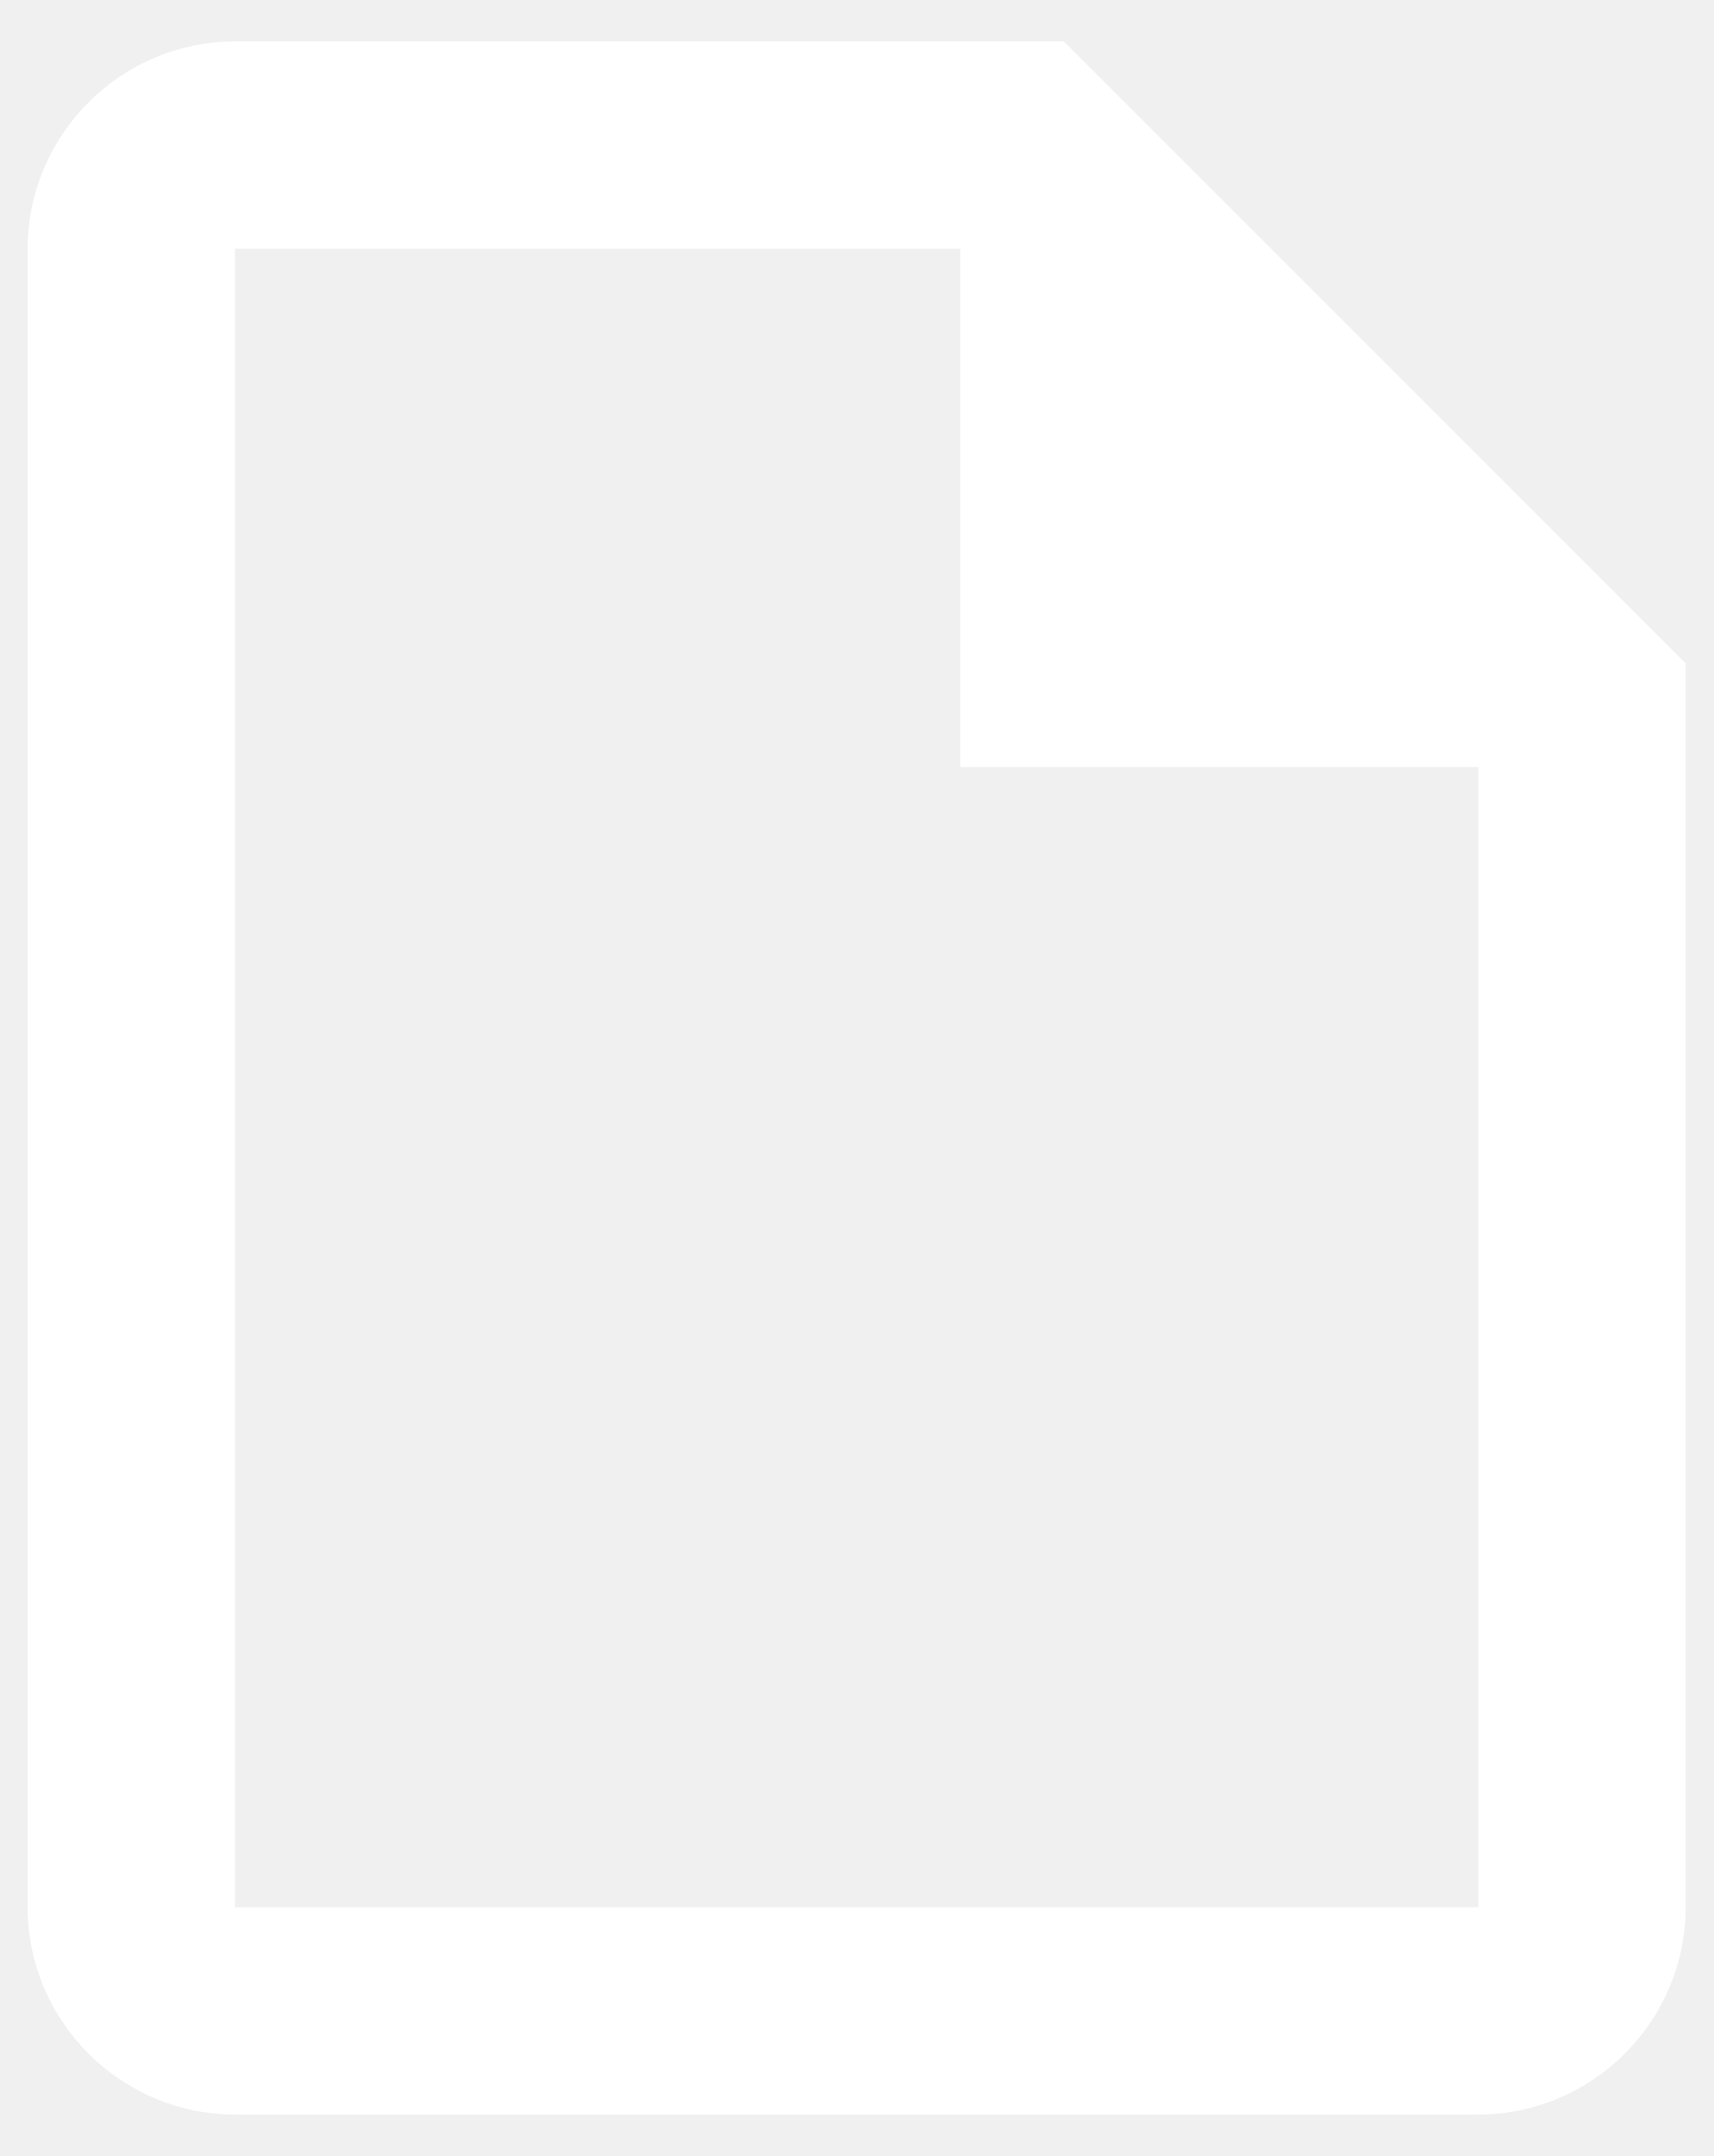
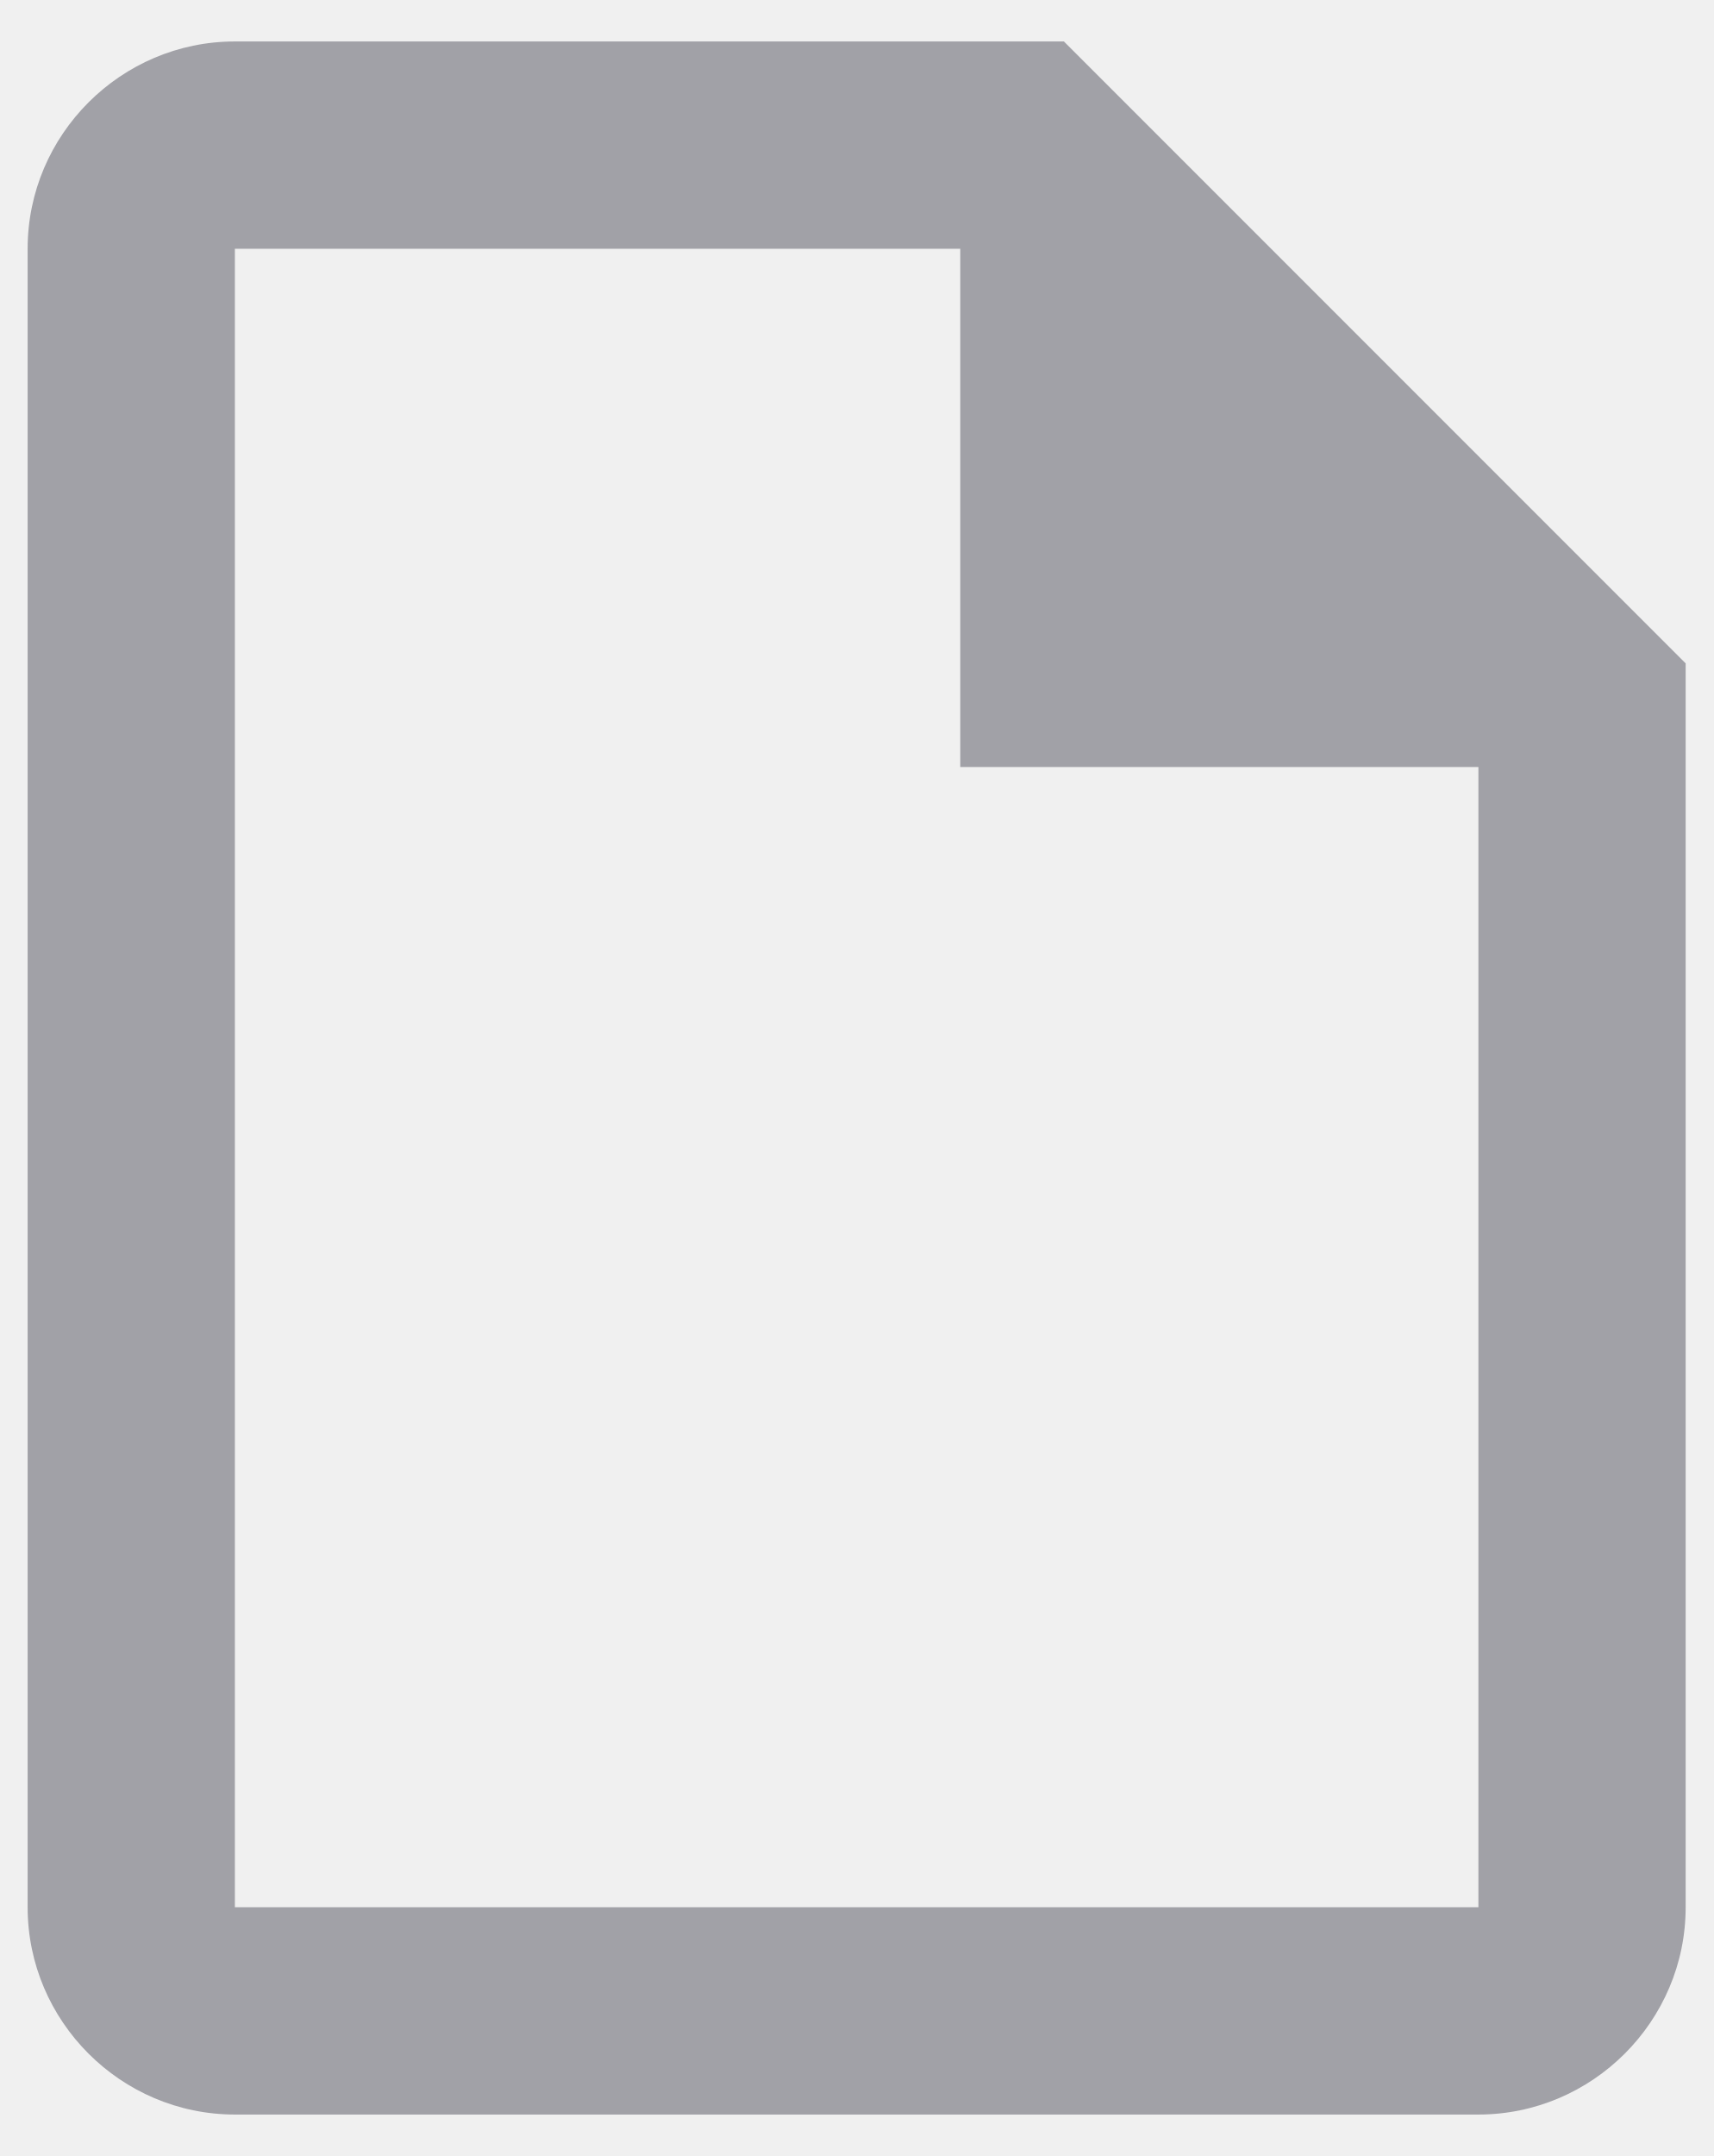
<svg xmlns="http://www.w3.org/2000/svg" width="31px" height="39px" viewBox="0 0 31 39" version="1.1">
  <defs />
  <g id="Page-1" stroke="none" stroke-width="1" fill="none" fill-rule="evenodd">
    <g id="ic-file" transform="translate(-7, -3)">
      <polygon id="Shape" points="0 0 45 0 45 45 0 45" />
-       <path d="M26.25,3.75 L11.25,3.75 C9.188,3.75 7.5,5.438 7.5,7.5 L7.5,37.5 C7.5,39.562 9.188,41.25 11.25,41.25 L33.75,41.25 C35.812,41.25 37.5,39.562 37.5,37.5 L37.5,15 L26.25,3.75 Z M11.25,37.5 L11.25,7.5 L24.375,7.5 L24.375,16.875 L33.75,16.875 L33.75,37.5 L11.25,37.5 Z" id="Shape" fill="#FFFFFF" fill-rule="nonzero" />
+       <path d="M26.25,3.75 L11.25,3.75 C9.188,3.75 7.5,5.438 7.5,7.5 L7.5,37.5 C7.5,39.562 9.188,41.25 11.25,41.25 L33.75,41.25 C35.812,41.25 37.5,39.562 37.5,37.5 L37.5,15 L26.25,3.75 Z M11.25,37.5 L11.25,7.5 L24.375,7.5 L24.375,16.875 L33.75,16.875 L33.75,37.5 L11.25,37.5 Z" id="Shape" fill="#A1A1A7" fill-rule="nonzero" />
    </g>
  </g>
</svg>
